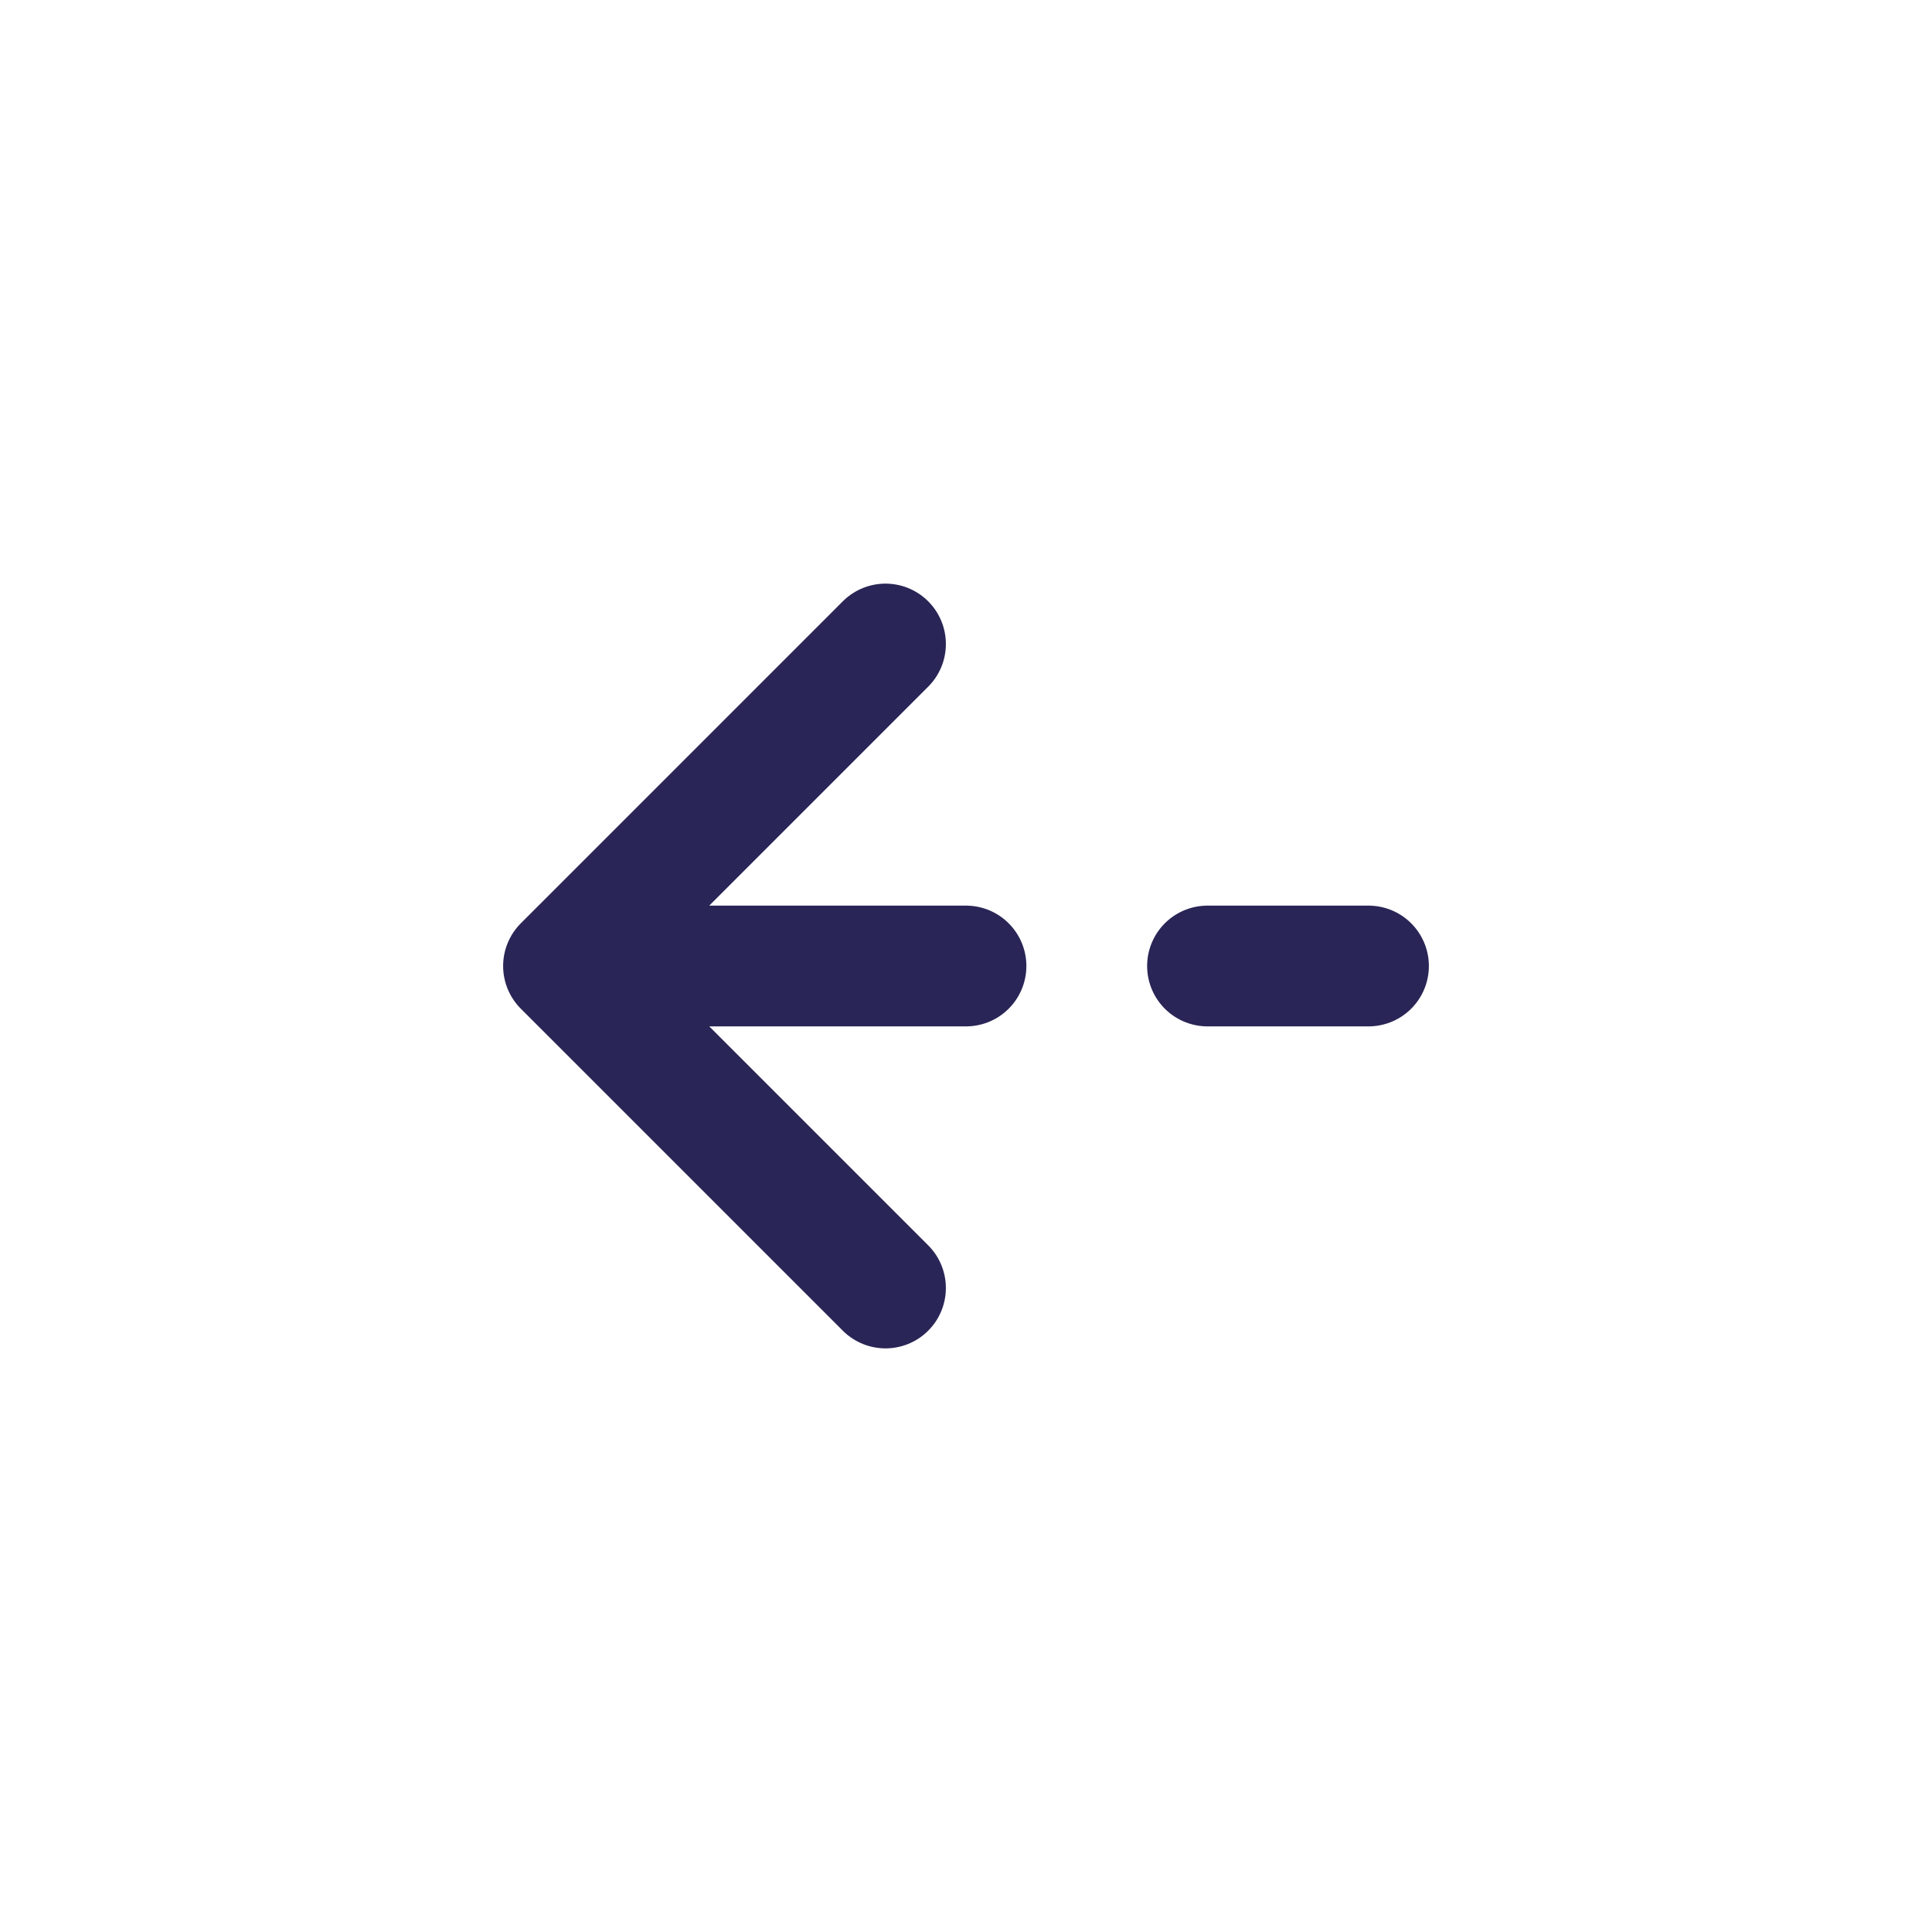
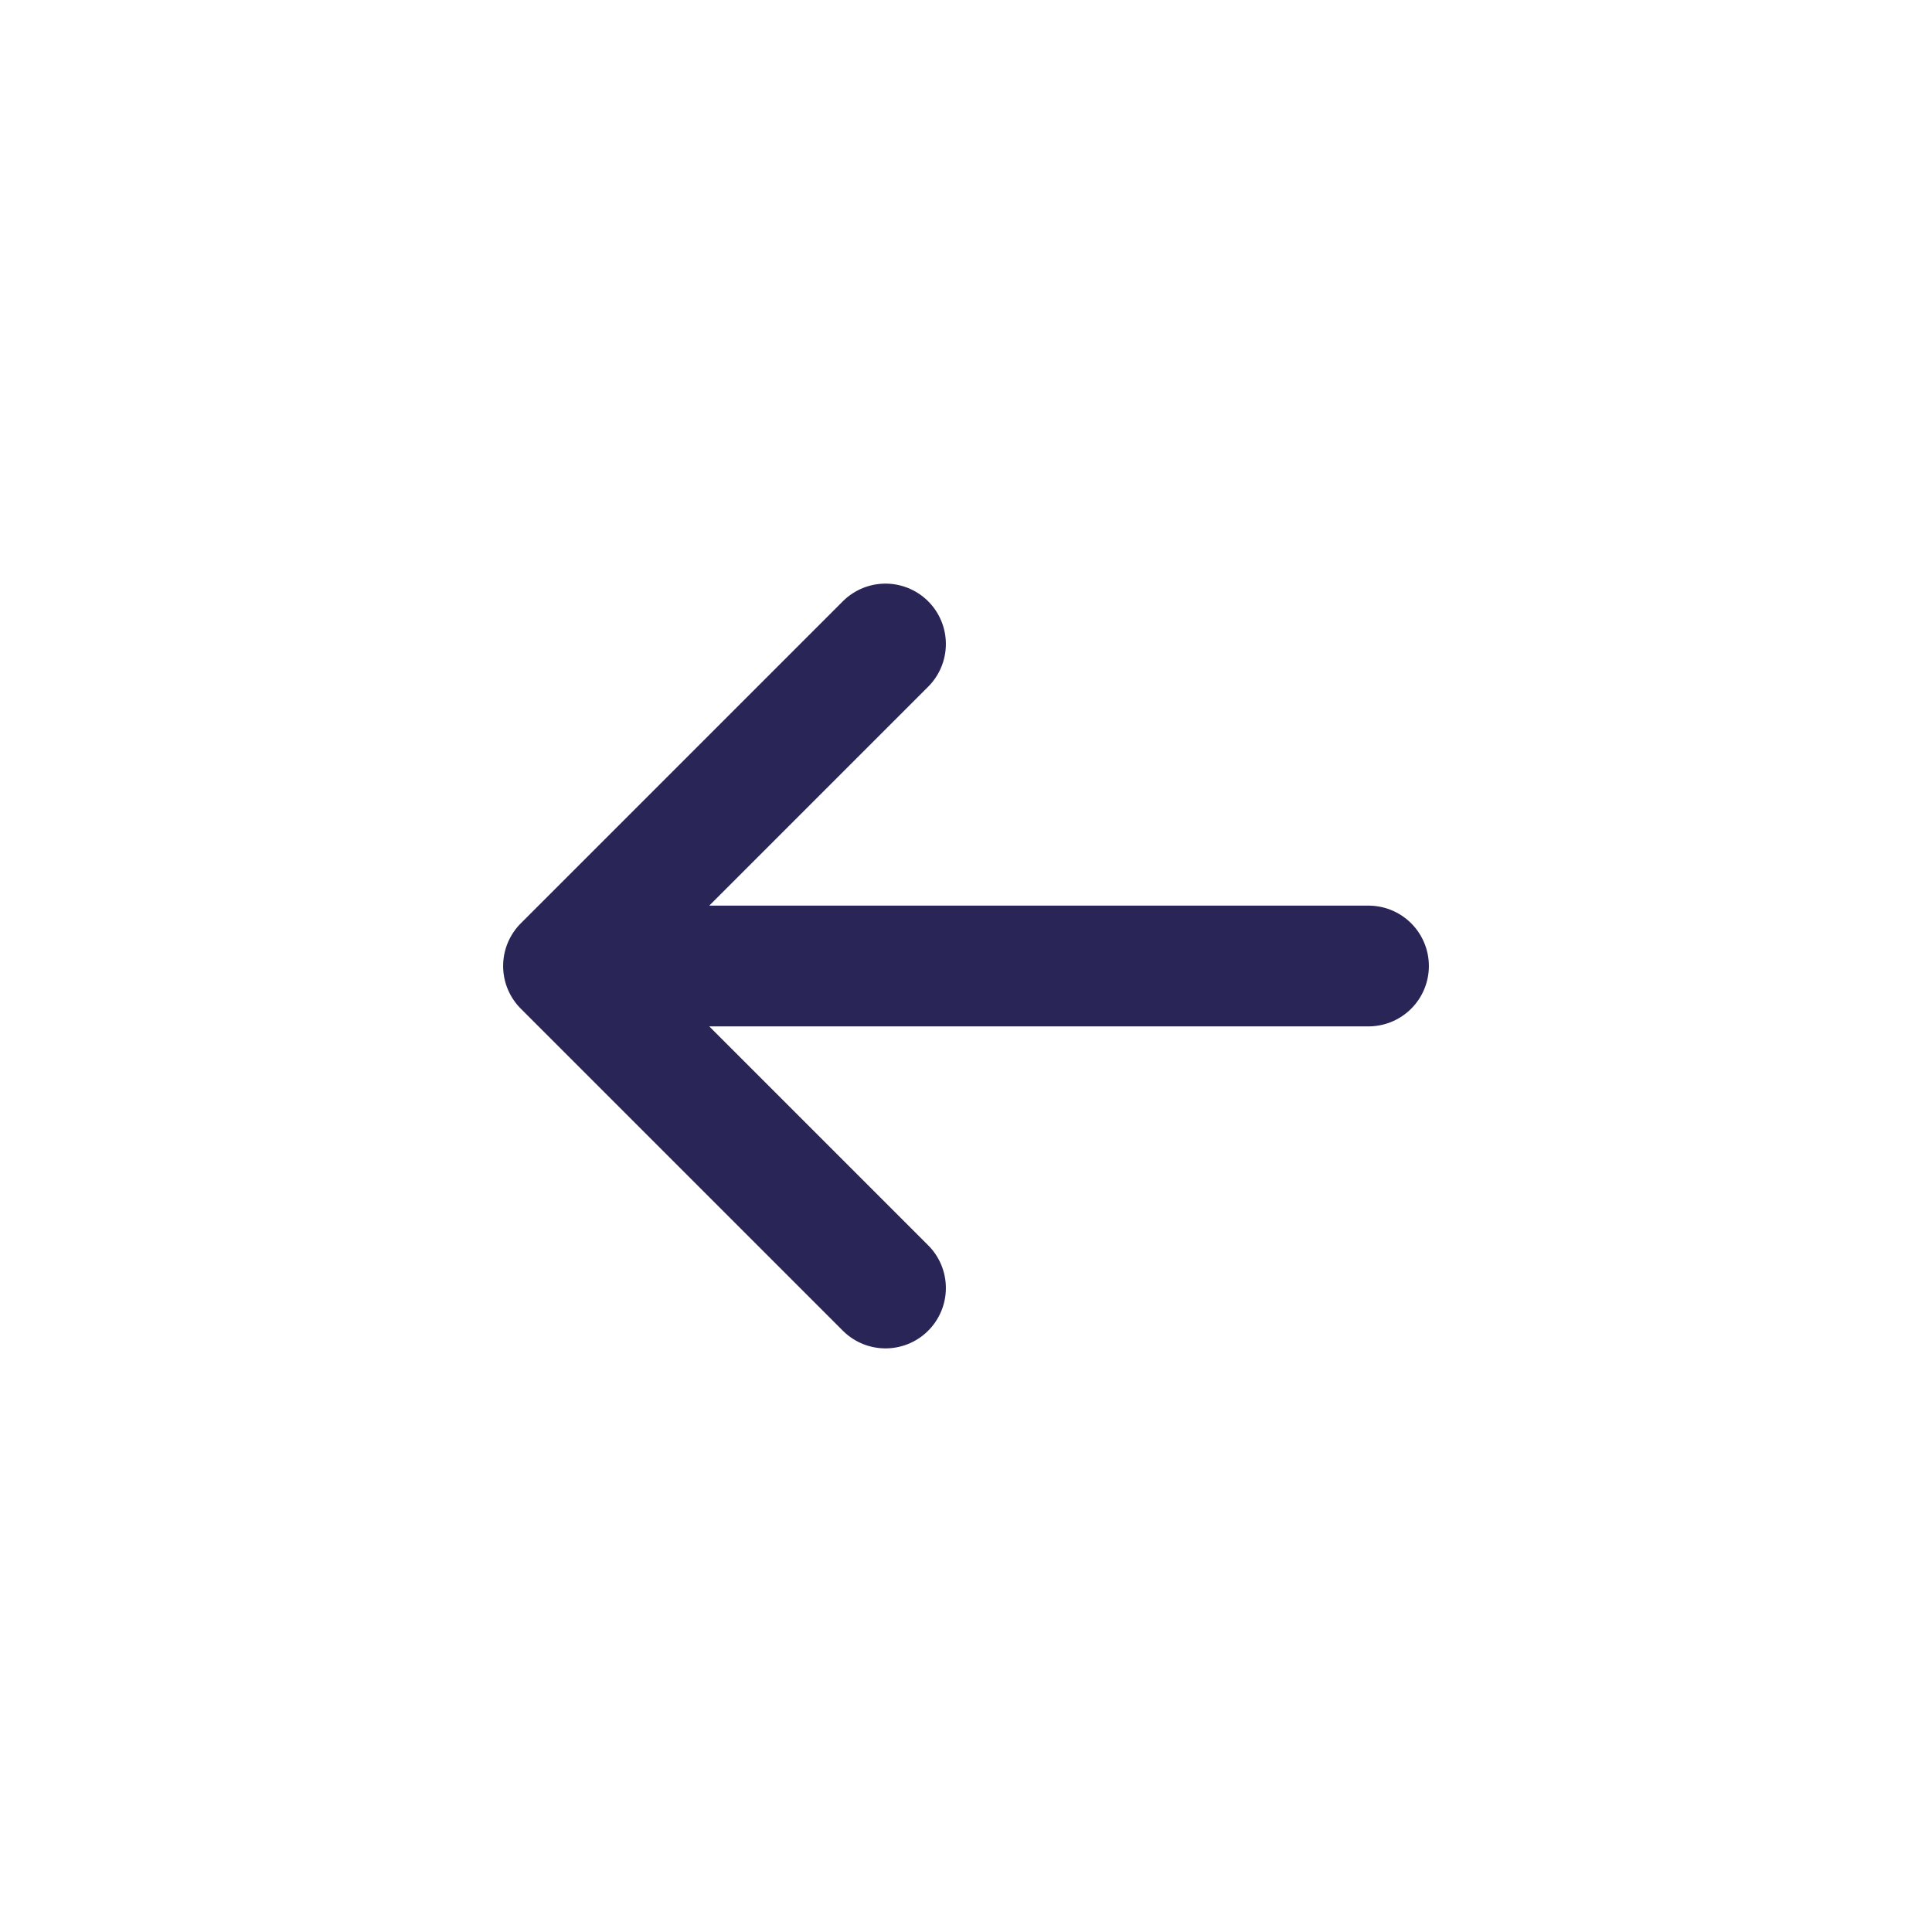
<svg xmlns="http://www.w3.org/2000/svg" width="24" height="24" viewBox="0 0 24 24" fill="none">
-   <path d="M17 12H15M7 12L11 8M7 12L11 16M7 12H12" stroke="#292556" stroke-width="1.5" stroke-linecap="round" stroke-linejoin="round" />
+   <path d="M17 12H7M7 12L11 8M7 12L11 16" stroke="#292556" stroke-width="1.5" stroke-linecap="round" stroke-linejoin="round" />
</svg>
